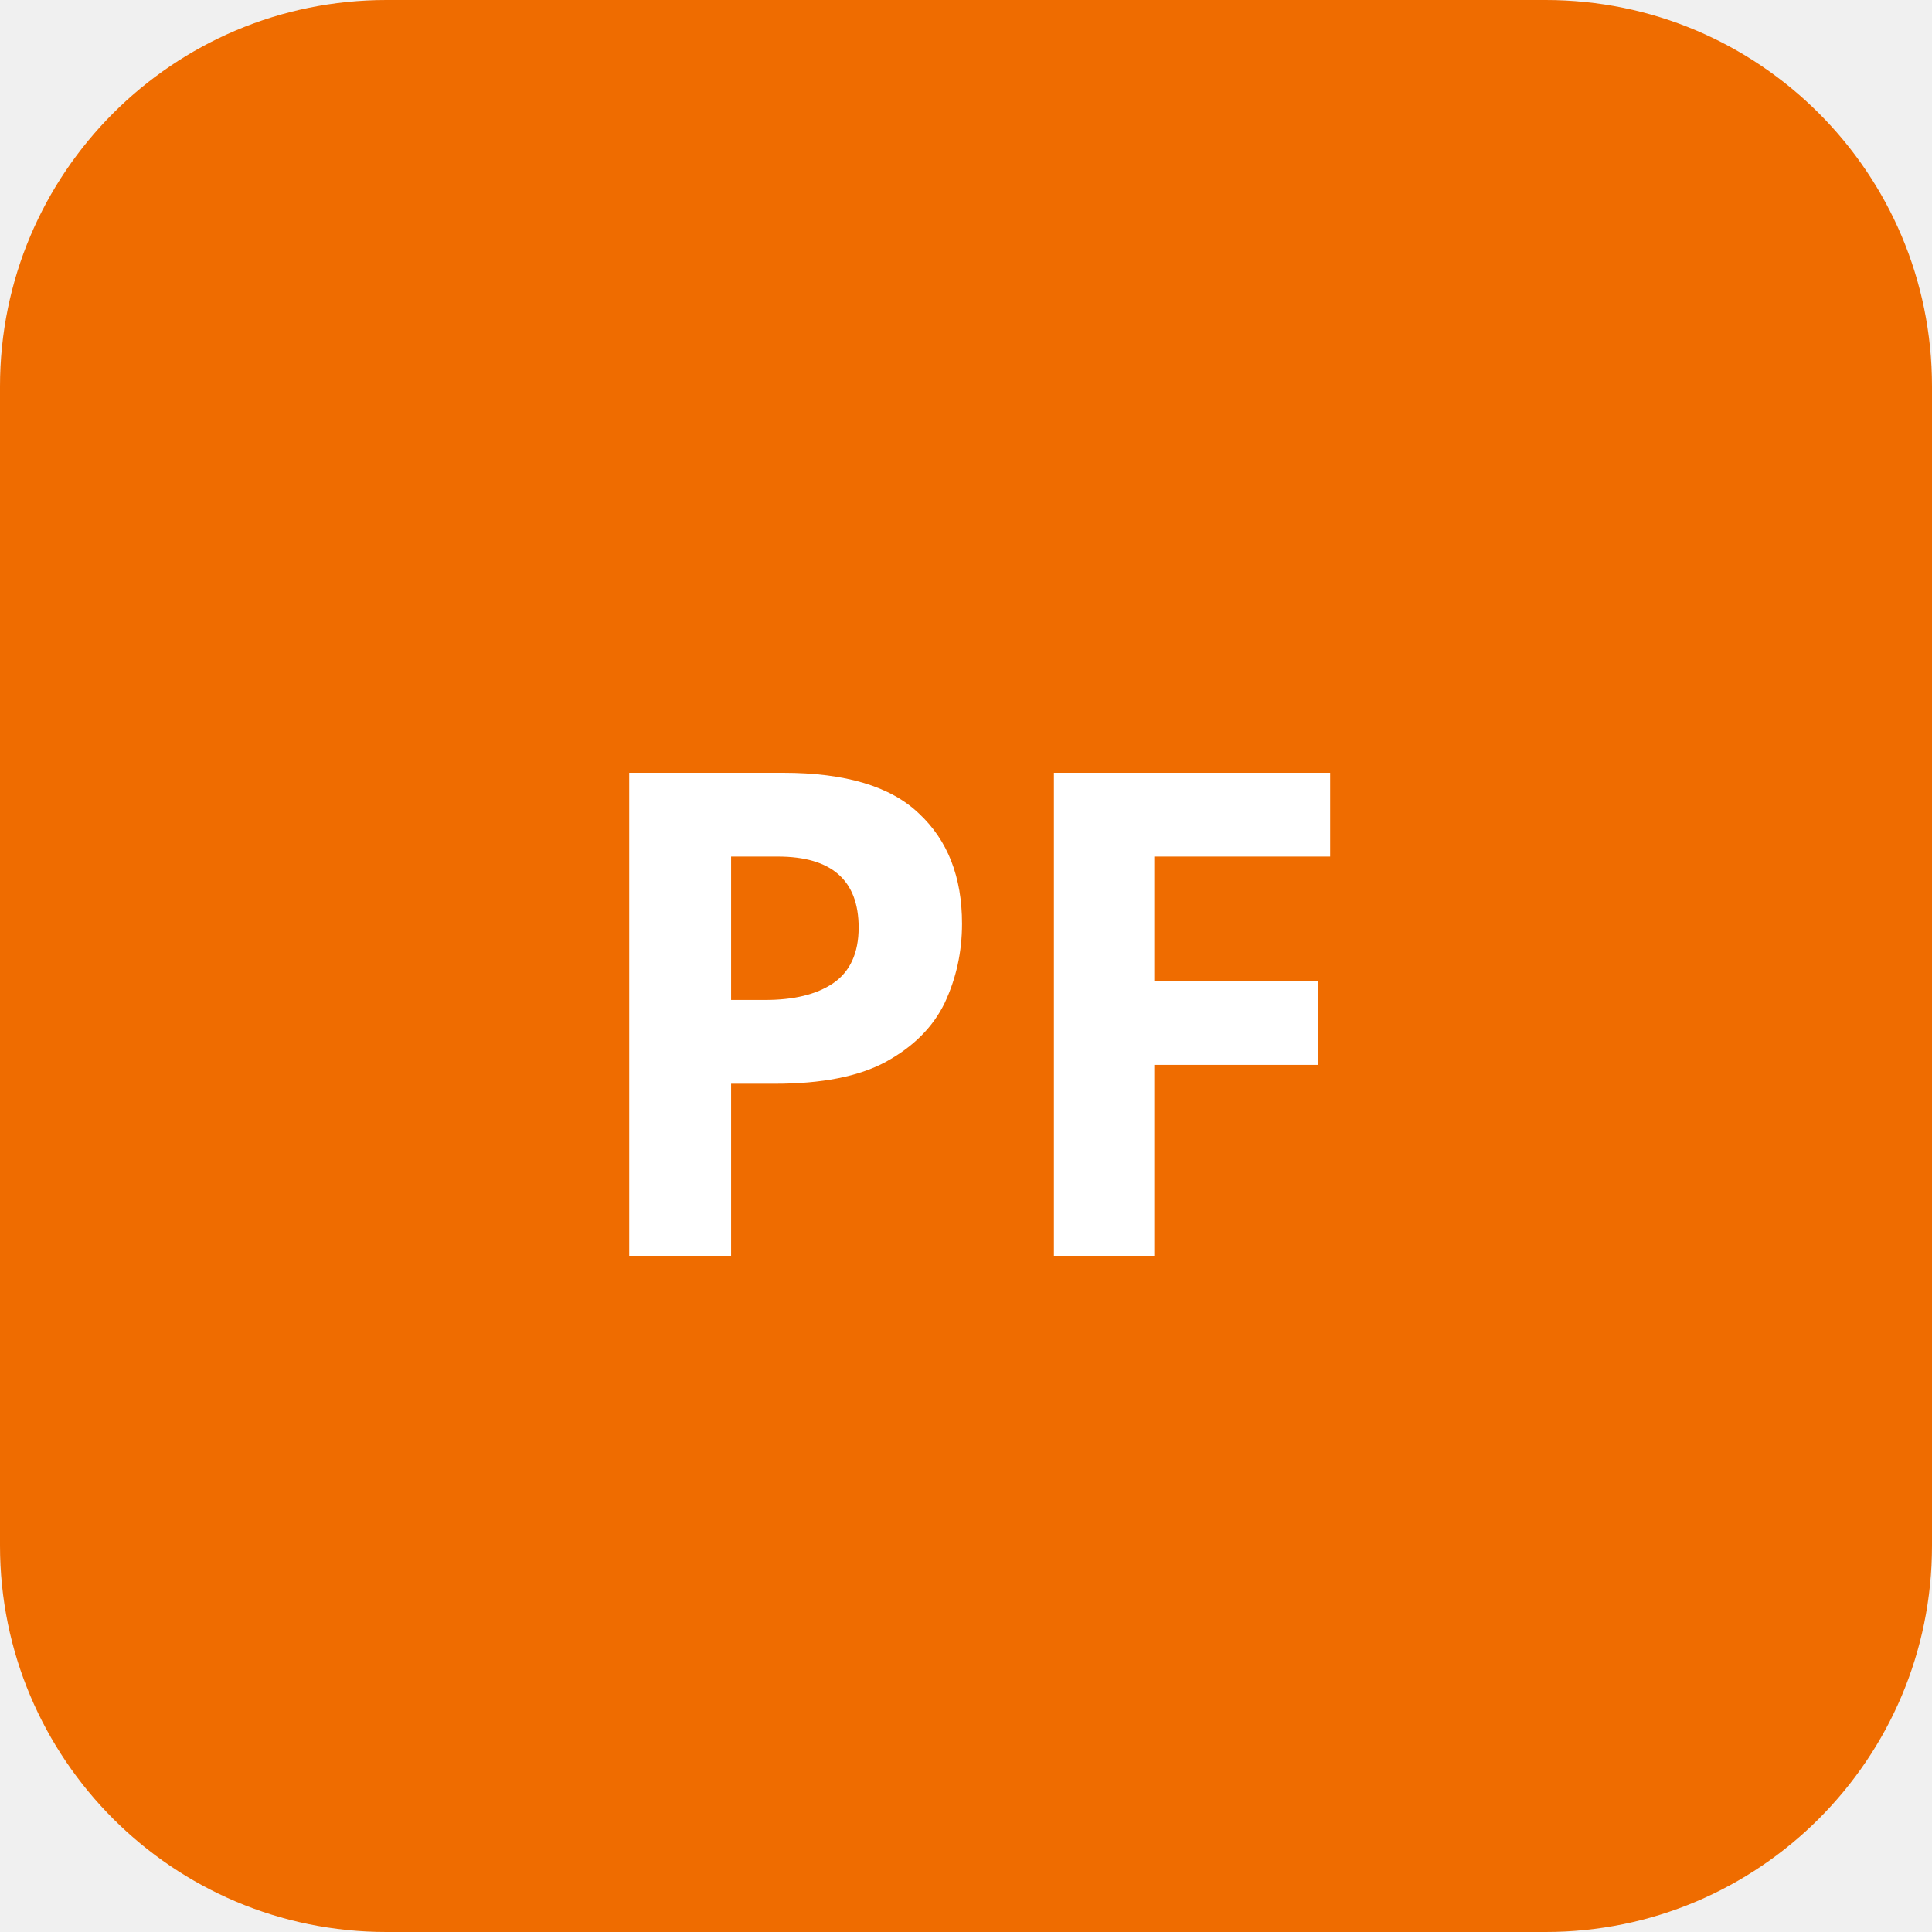
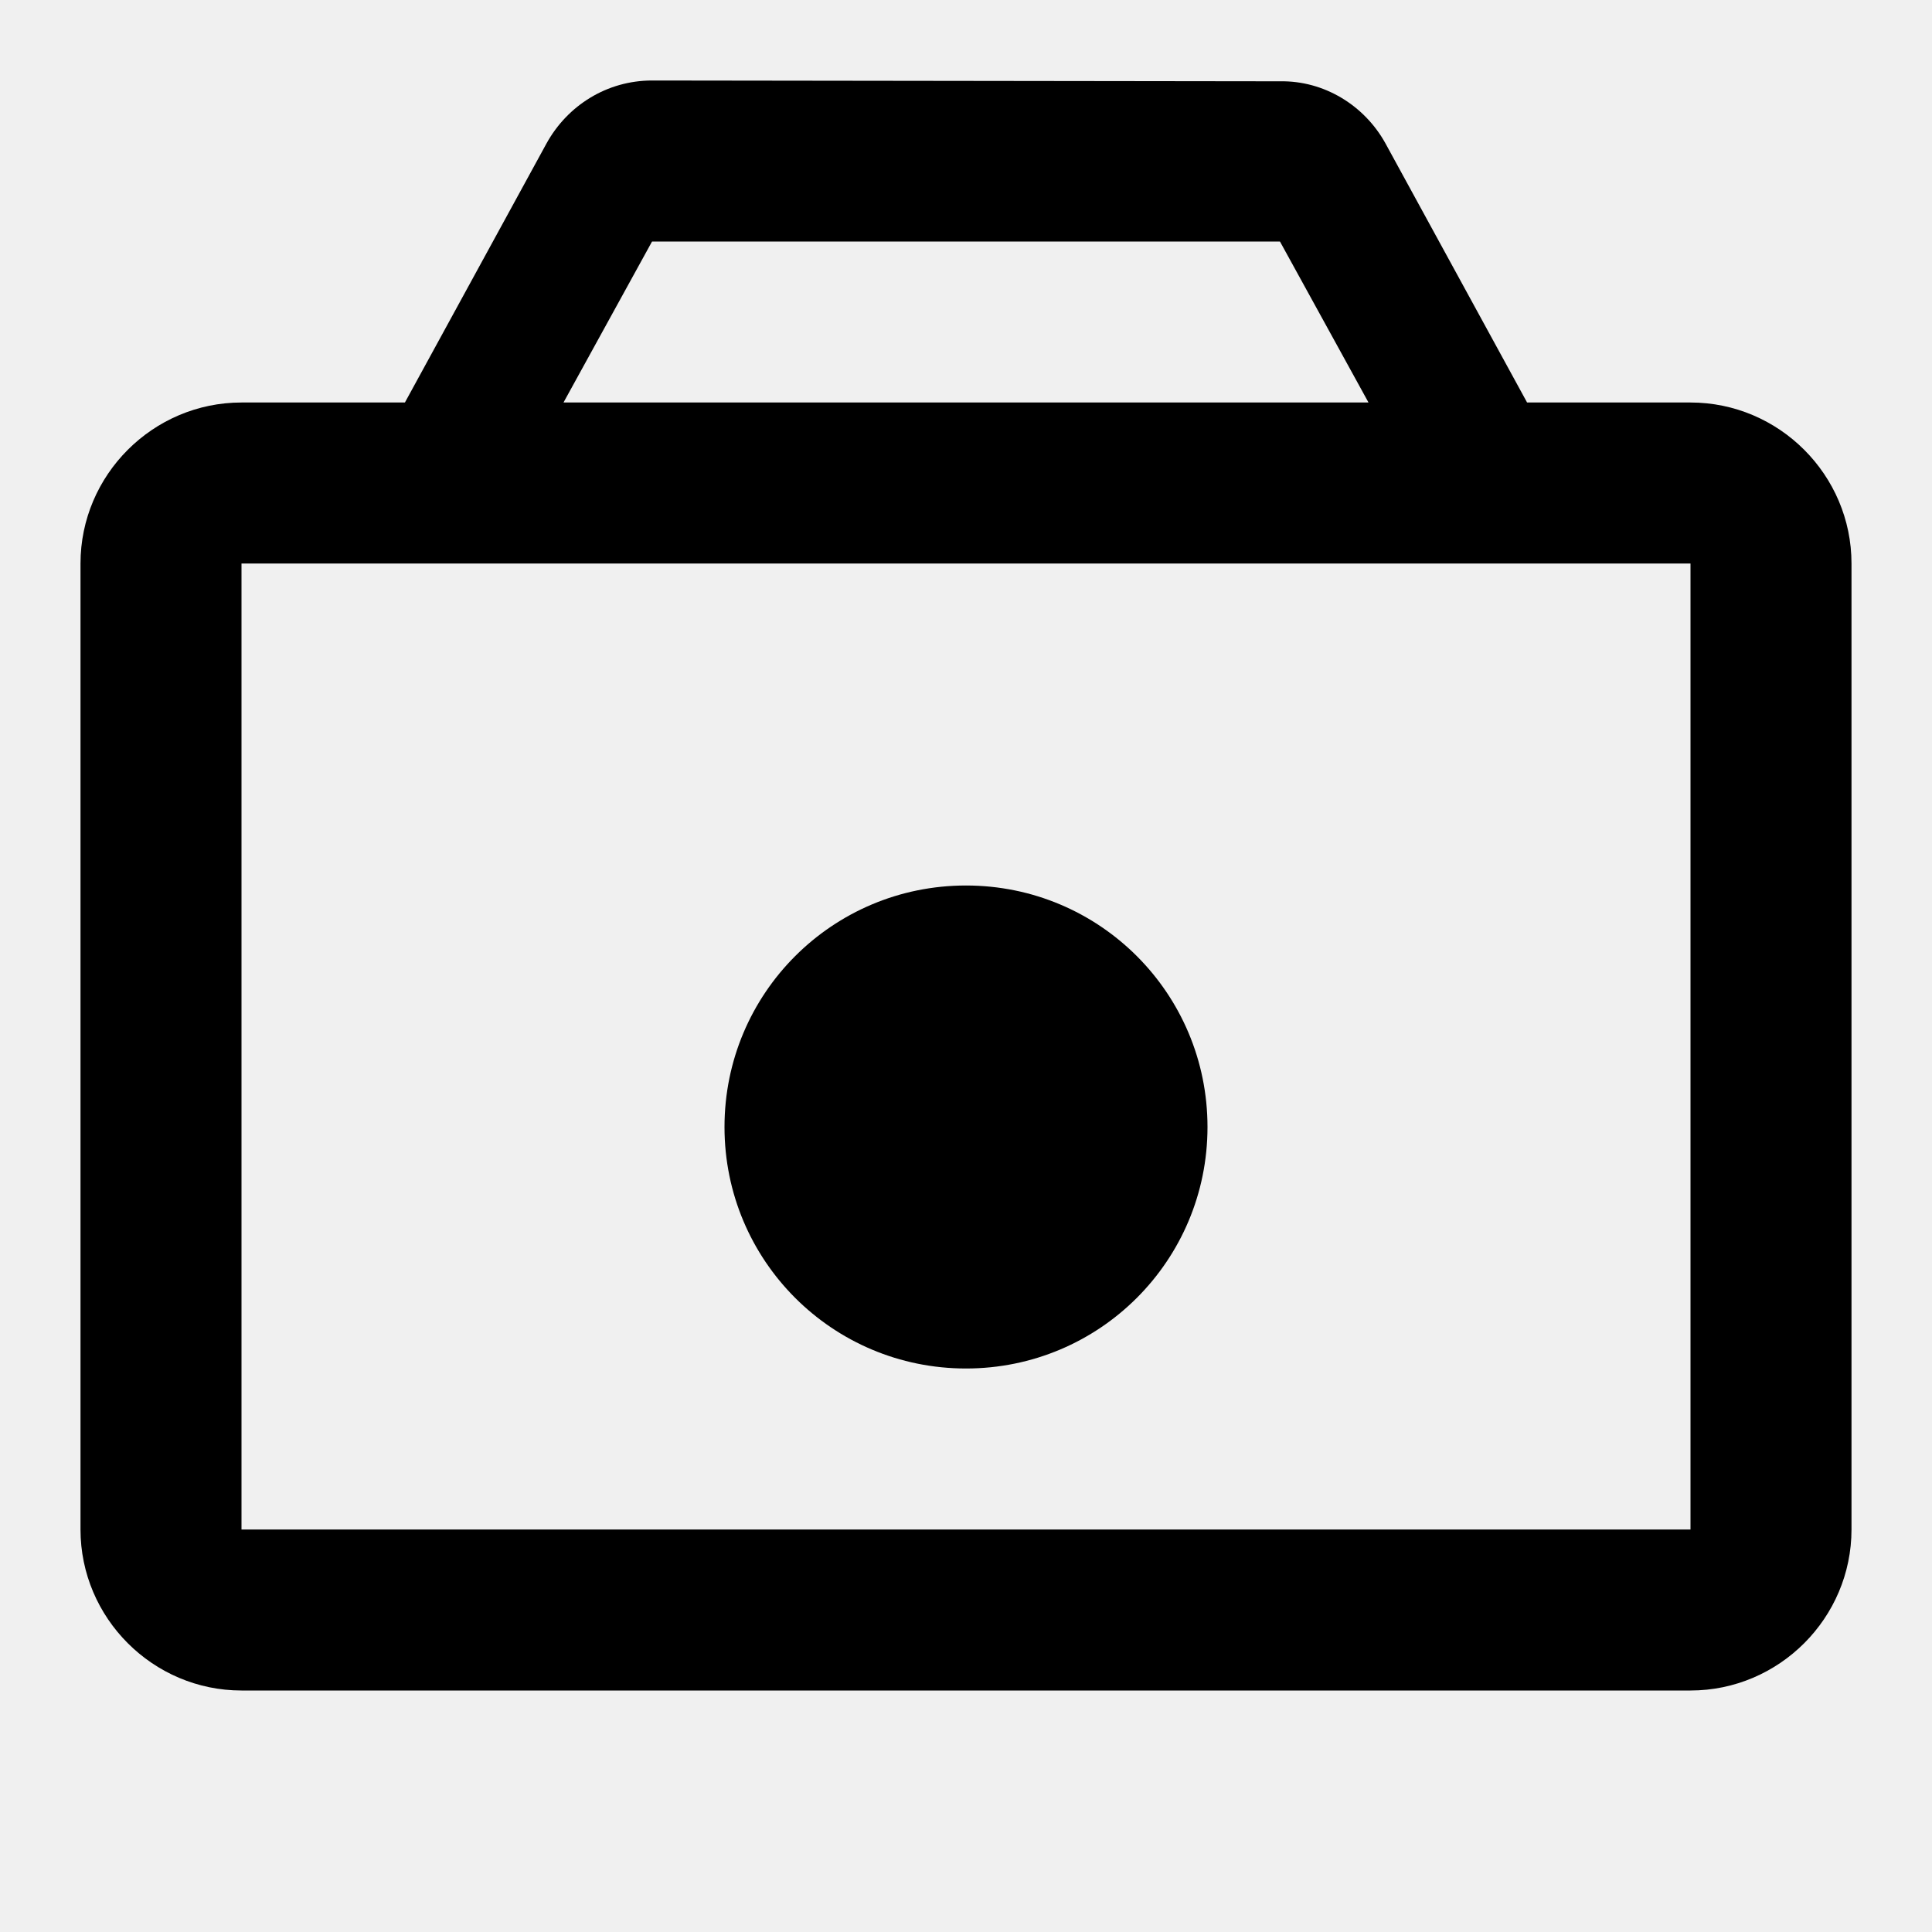
- <svg xmlns="http://www.w3.org/2000/svg" viewBox="0 0 40 40" fill="none">
-   <rect width="40" height="40" rx="8" fill="#EF6C00" />
-   <text x="20" y="26" text-anchor="middle" font-family="system-ui" font-weight="700" font-size="14" fill="#fff">PF</text>
+ <svg xmlns="http://www.w3.org/2000/svg" viewBox="0 0 24 24" fill="currentColor">
+   <path d="M15.9 1.01L8.1 1c-.56 0-1.05.31-1.31.78L5.03 5H3c-1.1 0-2 .9-2 2v12c0 1.1.9 2 2 2h18c1.1 0 2-.9 2-2V7c0-1.1-.9-2-2-2h-2.03l-1.76-3.22c-.26-.47-.76-.78-1.31-.77zM8.1 3h7.8l1.1 2H7l1.1-2zM21 19H3V7h18v12zm-9-8c-1.66 0-3 1.34-3 3s1.34 3 3 3 3-1.34 3-3-1.34-3-3-3z" />
</svg>
